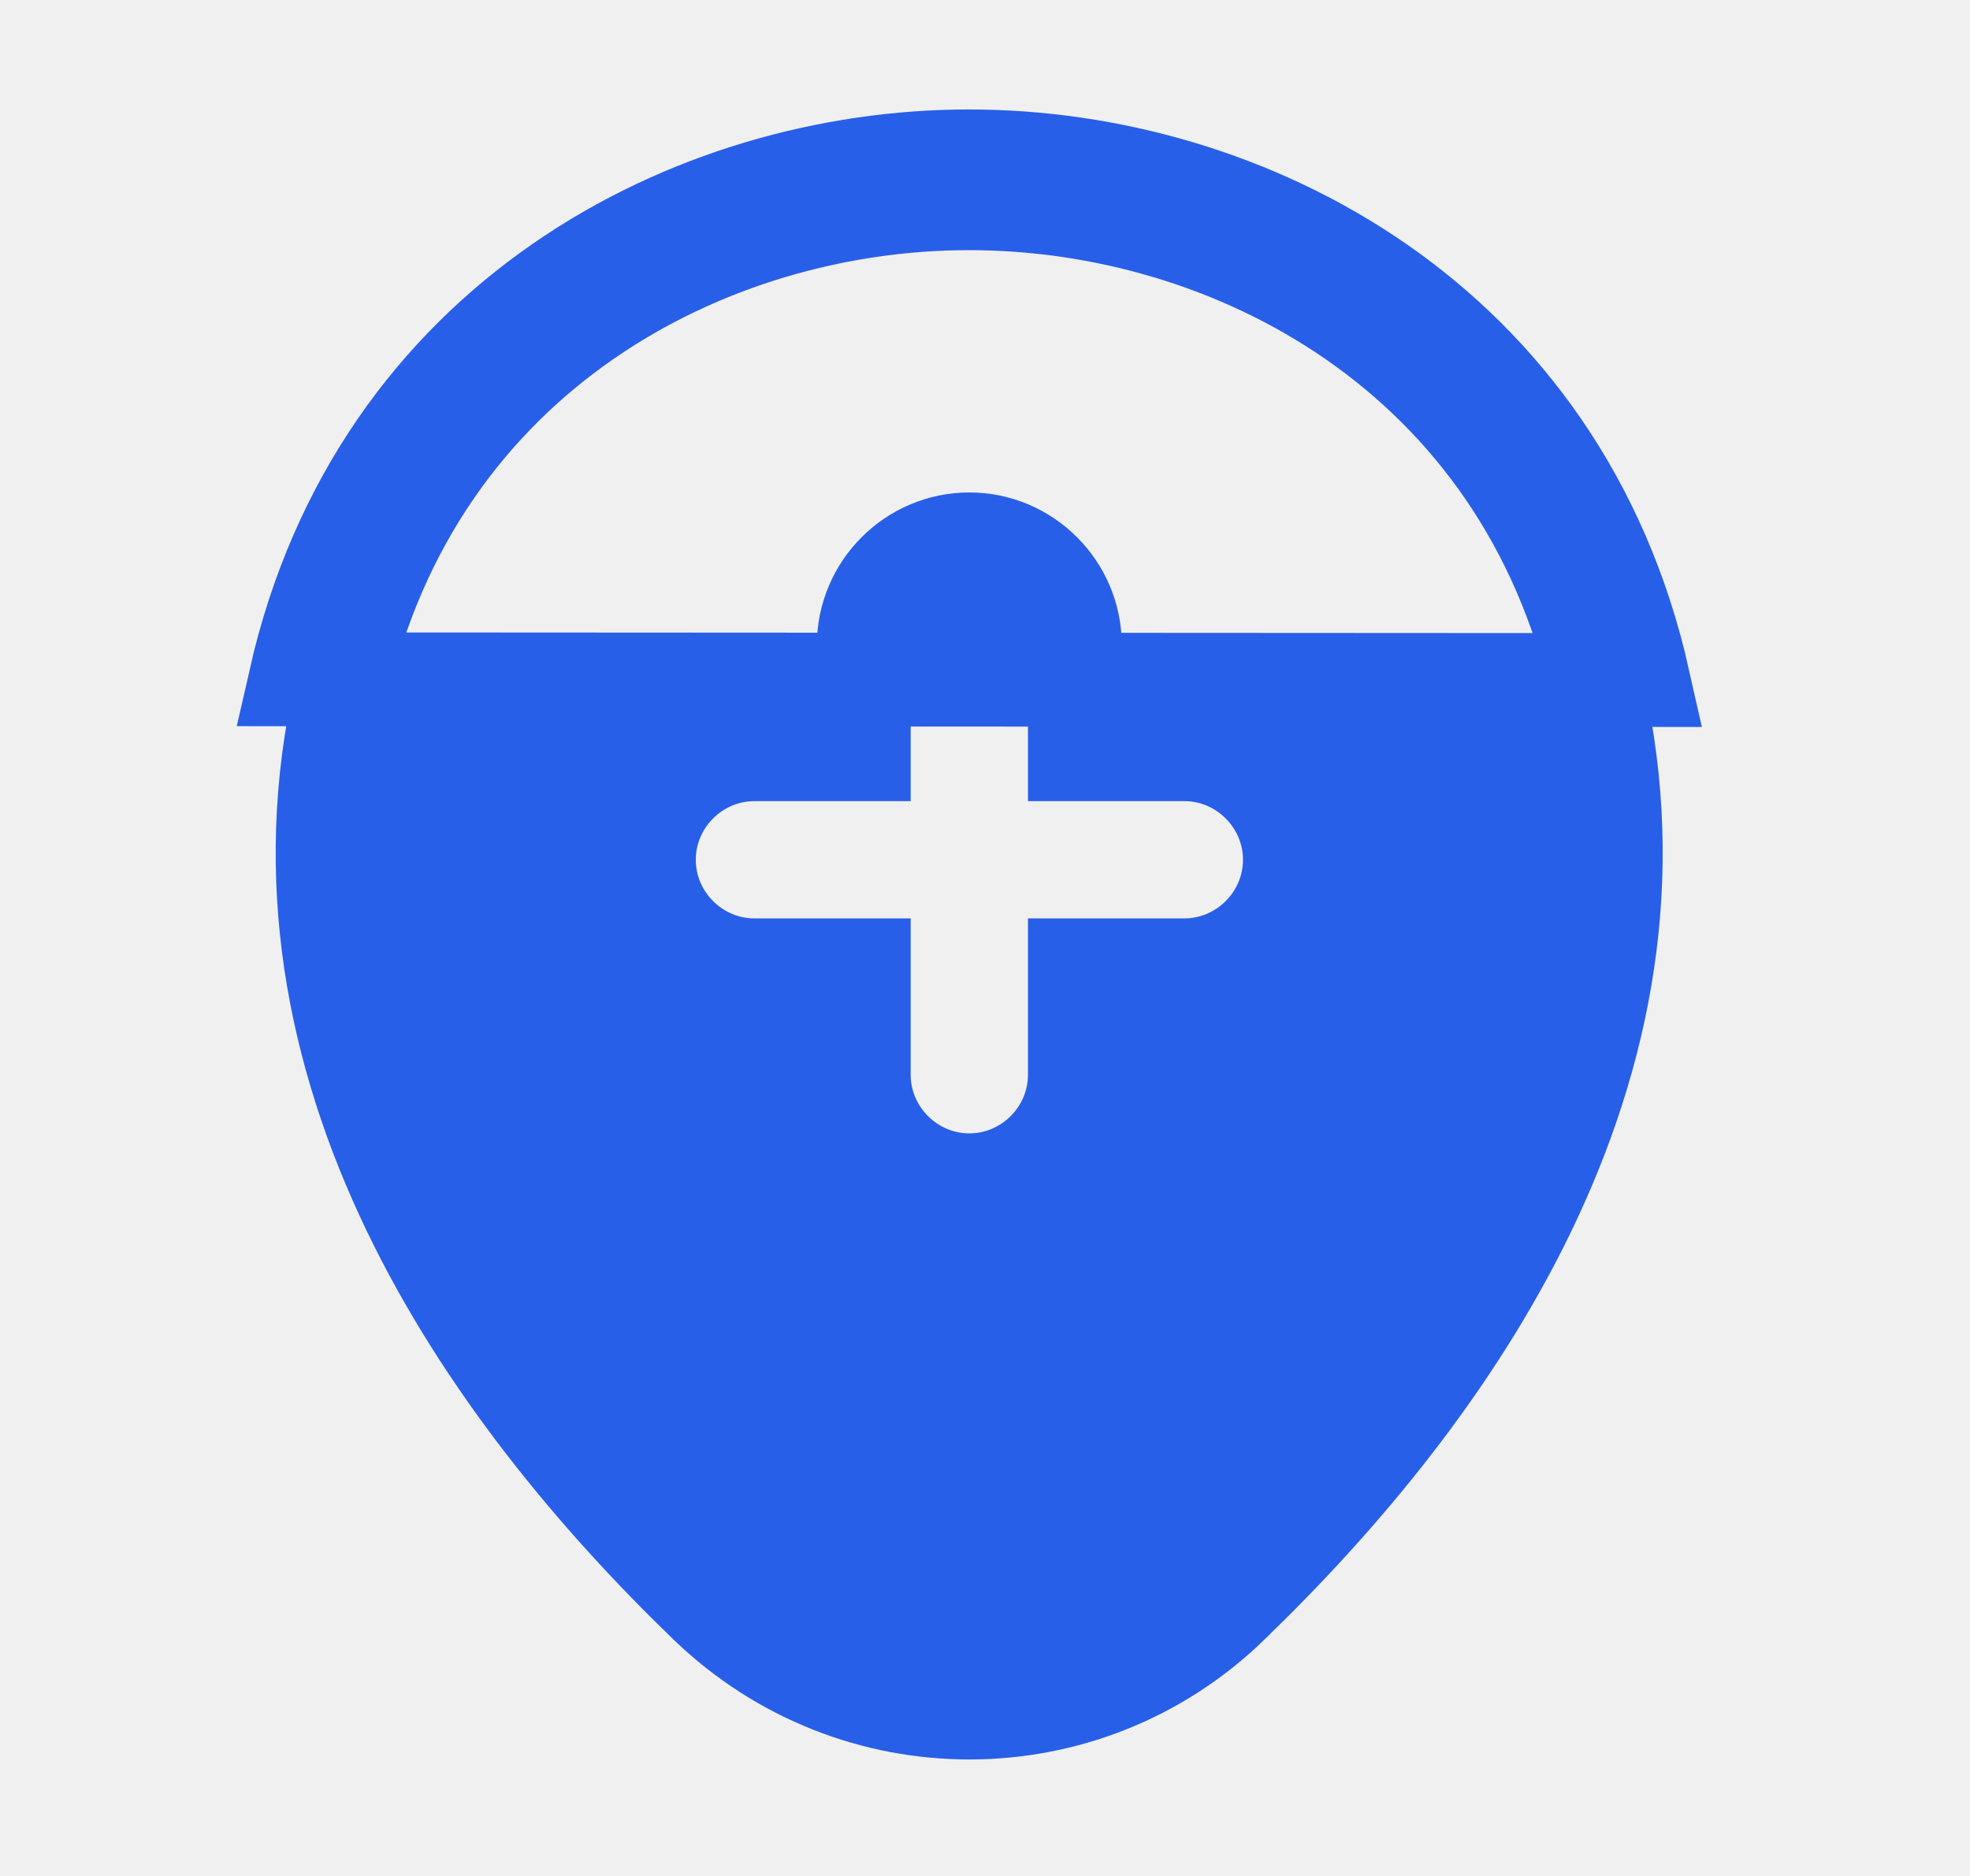
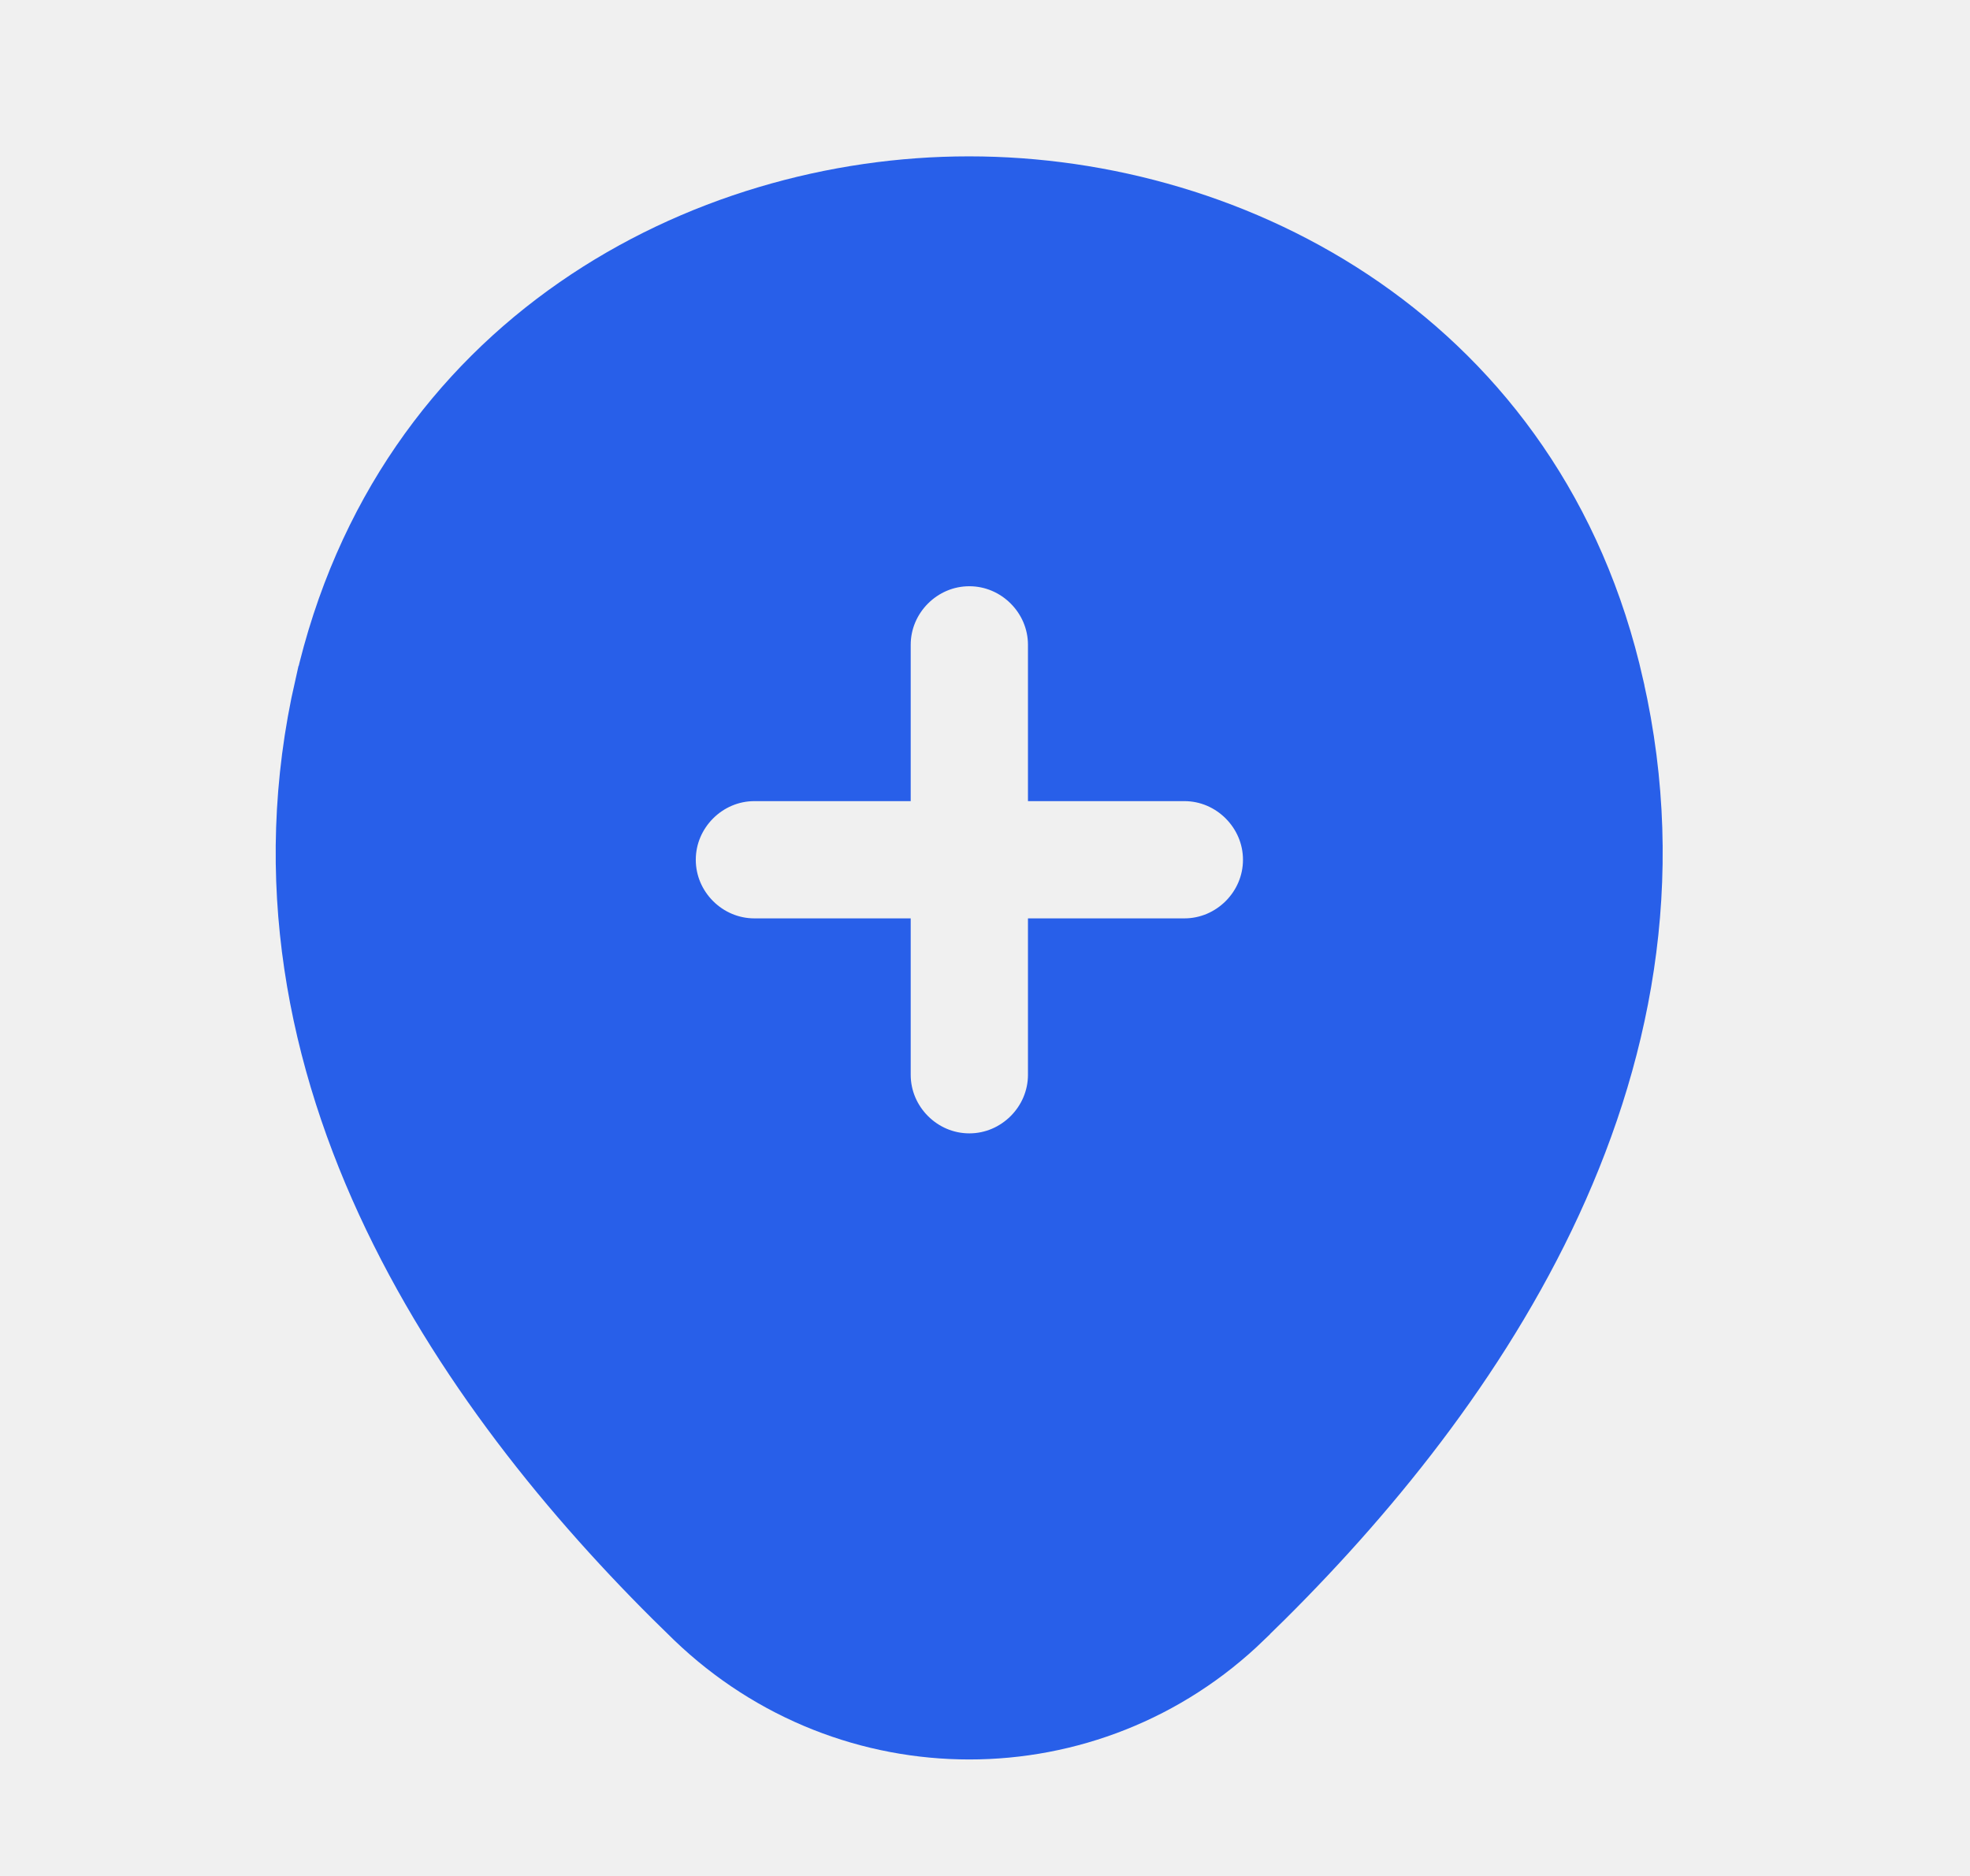
<svg xmlns="http://www.w3.org/2000/svg" width="21" height="20" viewBox="0 0 21 20" fill="none">
  <g clip-path="url(#clip0_296_55629)">
-     <path d="M17.029 7.359L17.029 7.36C17.942 11.389 15.484 14.849 13.128 17.123L13.127 17.125C12.348 17.88 11.342 18.258 10.333 18.258C9.326 18.258 8.318 17.881 7.53 17.123C5.174 14.849 2.716 11.381 3.637 7.353L3.638 7.352C4.449 3.784 7.557 2.167 10.325 2.167H10.325H10.325H10.325H10.325H10.325H10.325H10.325H10.325H10.325H10.325H10.325H10.325H10.326H10.326H10.326H10.326H10.326H10.326H10.326H10.326H10.326H10.326H10.326H10.326H10.326H10.326H10.326H10.326H10.326H10.326H10.326H10.326H10.326H10.326H10.326H10.327H10.327H10.327H10.327H10.327H10.327H10.327H10.327H10.327H10.327H10.327H10.327H10.327H10.327H10.327H10.327H10.327H10.327H10.327H10.327H10.327H10.327H10.328H10.328H10.328H10.328H10.328H10.328H10.328H10.328H10.328H10.328H10.328H10.328H10.328H10.328H10.328H10.328H10.328H10.328H10.328H10.328H10.328H10.328H10.328H10.328H10.328H10.328H10.328H10.329H10.329H10.329H10.329H10.329H10.329H10.329H10.329H10.329H10.329H10.329H10.329H10.329H10.329H10.329H10.329H10.329H10.329H10.329H10.329H10.329H10.329H10.329H10.329H10.329H10.329H10.329H10.329H10.329H10.329H10.329H10.329H10.329H10.329H10.329H10.329H10.33H10.33H10.33H10.33H10.33H10.33H10.33H10.33H10.33H10.33H10.33H10.33H10.33H10.33H10.33H10.33H10.33H10.33H10.33H10.33H10.33H10.33H10.33H10.33H10.33H10.33H10.33H10.33H10.33H10.33H10.33H10.33H10.33H10.33H10.331H10.331H10.331H10.331H10.331H10.331H10.331H10.331H10.331H10.331H10.331H10.331H10.331H10.331H10.331H10.331H10.331H10.331H10.331H10.331H10.331H10.331H10.331H10.331H10.331H10.331H10.331H10.331H10.331H10.331H10.331H10.331H10.331H10.331H10.331H10.331H10.331H10.331H10.331H10.331H10.331H10.331H10.331H10.331H10.331H10.331H10.331H10.331H10.332H10.332H10.332H10.332H10.332H10.332H10.332H10.332H10.332H10.332H10.332H10.332H10.332H10.332H10.332H10.332H10.332H10.332H10.332H10.332H10.332H10.332H10.332H10.332H10.332H10.332H10.332H10.332H10.332H10.332H10.332H10.332H10.332H10.332H10.332H10.332H10.332H10.332H10.332H10.332H10.332H10.332H10.332H10.332H10.332H10.332H10.332H10.332H10.332H10.332H10.332H10.332H10.332H10.332H10.332H10.332H10.332H10.332H10.332H10.332H10.332H10.332H10.332H10.332H10.332H10.332H10.332H10.332H10.332H10.332H10.332H10.332H10.332H10.332H10.332H10.332H10.332H10.332H10.332H10.332H10.332H10.333H10.333H10.333H10.333H10.333H10.333H10.333H10.333H10.333H10.333H10.333H10.333H10.333H10.333H10.333H10.333H10.333H10.333H10.333H10.333H10.333H10.333H10.333H10.333H10.333H10.333H10.333H10.333H10.333H10.333H10.333H10.333H10.333H10.333H10.333H10.333H10.333H10.333H10.333H10.333H10.333H10.333H10.333H10.333H10.333H10.333H10.333H10.333H10.333H10.333H10.333H10.333H10.333H10.333H10.333H10.333H10.333H10.333H10.333H10.333H10.333H10.333H10.333H10.333H10.333H10.333H10.333H10.333H10.333H10.333H10.333H10.333H10.333H10.333H10.333H10.333H10.333H10.333H10.333H10.333H10.333H10.333H10.333H10.333H10.333H10.333H10.333H10.333H10.333H10.333H10.333H10.333H10.333H10.333H10.333H10.333H10.333H10.333H10.333H10.333H10.333H10.333H10.333H10.333H10.333H10.333H10.333H10.333H10.333H10.333H10.333H10.333H10.333H10.333H10.333H10.333H10.333H10.333H10.333H10.333H10.333H10.333H10.333H10.333C13.111 2.167 16.226 3.784 17.029 7.359ZM17.517 7.25C16.65 3.392 13.283 1.667 10.333 1.667H10.325C7.383 1.667 4.025 3.392 3.15 7.242L17.517 7.25ZM11.458 11.458V10.291H12.625C13.243 10.291 13.75 9.784 13.75 9.166C13.75 8.549 13.243 8.041 12.625 8.041H11.458V6.875C11.458 6.257 10.951 5.75 10.333 5.75C9.715 5.75 9.208 6.257 9.208 6.875V8.041H8.042C7.424 8.041 6.917 8.549 6.917 9.166C6.917 9.784 7.424 10.291 8.042 10.291H9.208V11.458C9.208 12.076 9.715 12.583 10.333 12.583C10.951 12.583 11.458 12.076 11.458 11.458Z" fill="#285FE9" stroke="#285FE9" />
+     <path d="M17.029 7.359L17.029 7.36C17.942 11.389 15.484 14.849 13.128 17.123L13.127 17.125C12.348 17.88 11.342 18.258 10.333 18.258C9.325 18.258 8.318 17.881 7.53 17.123C5.174 14.849 2.716 11.381 3.637 7.353L3.638 7.352C4.449 3.784 7.557 2.167 10.325 2.167H10.325H10.325H10.325H10.325H10.325H10.325H10.325H10.325H10.325H10.325H10.325H10.325H10.326H10.326H10.326H10.326H10.326H10.326H10.326H10.326H10.326H10.326H10.326H10.326H10.326H10.326H10.326H10.326H10.326H10.326H10.326H10.326H10.326H10.326H10.326H10.327H10.327H10.327H10.327H10.327H10.327H10.327H10.327H10.327H10.327H10.327H10.327H10.327H10.327H10.327H10.327H10.327H10.327H10.327H10.327H10.327H10.327H10.328H10.328H10.328H10.328H10.328H10.328H10.328H10.328H10.328H10.328H10.328H10.328H10.328H10.328H10.328H10.328H10.328H10.328H10.328H10.328H10.328H10.328H10.328H10.328H10.328H10.328H10.328H10.329H10.329H10.329H10.329H10.329H10.329H10.329H10.329H10.329H10.329H10.329H10.329H10.329H10.329H10.329H10.329H10.329H10.329H10.329H10.329H10.329H10.329H10.329H10.329H10.329H10.329H10.329H10.329H10.329H10.329H10.329H10.329H10.329H10.329H10.329H10.329H10.33H10.33H10.33H10.33H10.33H10.33H10.33H10.33H10.33H10.33H10.33H10.33H10.33H10.33H10.33H10.33H10.33H10.33H10.33H10.33H10.33H10.33H10.33H10.33H10.33H10.33H10.33H10.33H10.33H10.33H10.33H10.33H10.33H10.33H10.331H10.331H10.331H10.331H10.331H10.331H10.331H10.331H10.331H10.331H10.331H10.331H10.331H10.331H10.331H10.331H10.331H10.331H10.331H10.331H10.331H10.331H10.331H10.331H10.331H10.331H10.331H10.331H10.331H10.331H10.331H10.331H10.331H10.331H10.331H10.331H10.331H10.331H10.331H10.331H10.331H10.331H10.331H10.331H10.331H10.331H10.331H10.331H10.332H10.332H10.332H10.332H10.332H10.332H10.332H10.332H10.332H10.332H10.332H10.332H10.332H10.332H10.332H10.332H10.332H10.332H10.332H10.332H10.332H10.332H10.332H10.332H10.332H10.332H10.332H10.332H10.332H10.332H10.332H10.332H10.332H10.332H10.332H10.332H10.332H10.332H10.332H10.332H10.332H10.332H10.332H10.332H10.332H10.332H10.332H10.332H10.332H10.332H10.332H10.332H10.332H10.332H10.332H10.332H10.332H10.332H10.332H10.332H10.332H10.332H10.332H10.332H10.332H10.332H10.332H10.332H10.332H10.332H10.332H10.332H10.332H10.332H10.332H10.332H10.332H10.332H10.332H10.332H10.332H10.333H10.333H10.333H10.333H10.333H10.333H10.333H10.333H10.333H10.333H10.333H10.333H10.333H10.333H10.333H10.333H10.333H10.333H10.333H10.333H10.333H10.333H10.333H10.333H10.333H10.333H10.333H10.333H10.333H10.333H10.333H10.333H10.333H10.333H10.333H10.333H10.333H10.333H10.333H10.333H10.333H10.333H10.333H10.333H10.333H10.333H10.333H10.333H10.333H10.333H10.333H10.333H10.333H10.333H10.333H10.333H10.333H10.333H10.333H10.333H10.333H10.333H10.333H10.333H10.333H10.333H10.333H10.333H10.333H10.333H10.333H10.333H10.333H10.333H10.333H10.333H10.333H10.333H10.333H10.333H10.333H10.333H10.333H10.333H10.333H10.333H10.333H10.333H10.333H10.333H10.333H10.333H10.333H10.333H10.333H10.333H10.333H10.333H10.333H10.333H10.333H10.333H10.333H10.333H10.333H10.333H10.333H10.333H10.333H10.333H10.333H10.333H10.333H10.333H10.333H10.333H10.333H10.333H10.333H10.333H10.333H10.333H10.333H10.333C13.111 2.167 16.226 3.784 17.029 7.359ZM11.458 11.458V10.291H12.625C13.243 10.291 13.75 9.784 13.75 9.166C13.75 8.549 13.243 8.041 12.625 8.041H11.458V6.875C11.458 6.257 10.951 5.75 10.333 5.75C9.715 5.75 9.208 6.257 9.208 6.875V8.041H8.042C7.424 8.041 6.917 8.549 6.917 9.166C6.917 9.784 7.424 10.291 8.042 10.291H9.208V11.458C9.208 12.076 9.715 12.583 10.333 12.583C10.951 12.583 11.458 12.076 11.458 11.458Z" fill="#285FE9" stroke="#285FE9" />
  </g>
  <defs>
    <clipPath id="clip0_296_55629">
      <rect width="20" height="20" fill="white" transform="translate(0.333252)" />
    </clipPath>
  </defs>
</svg>
